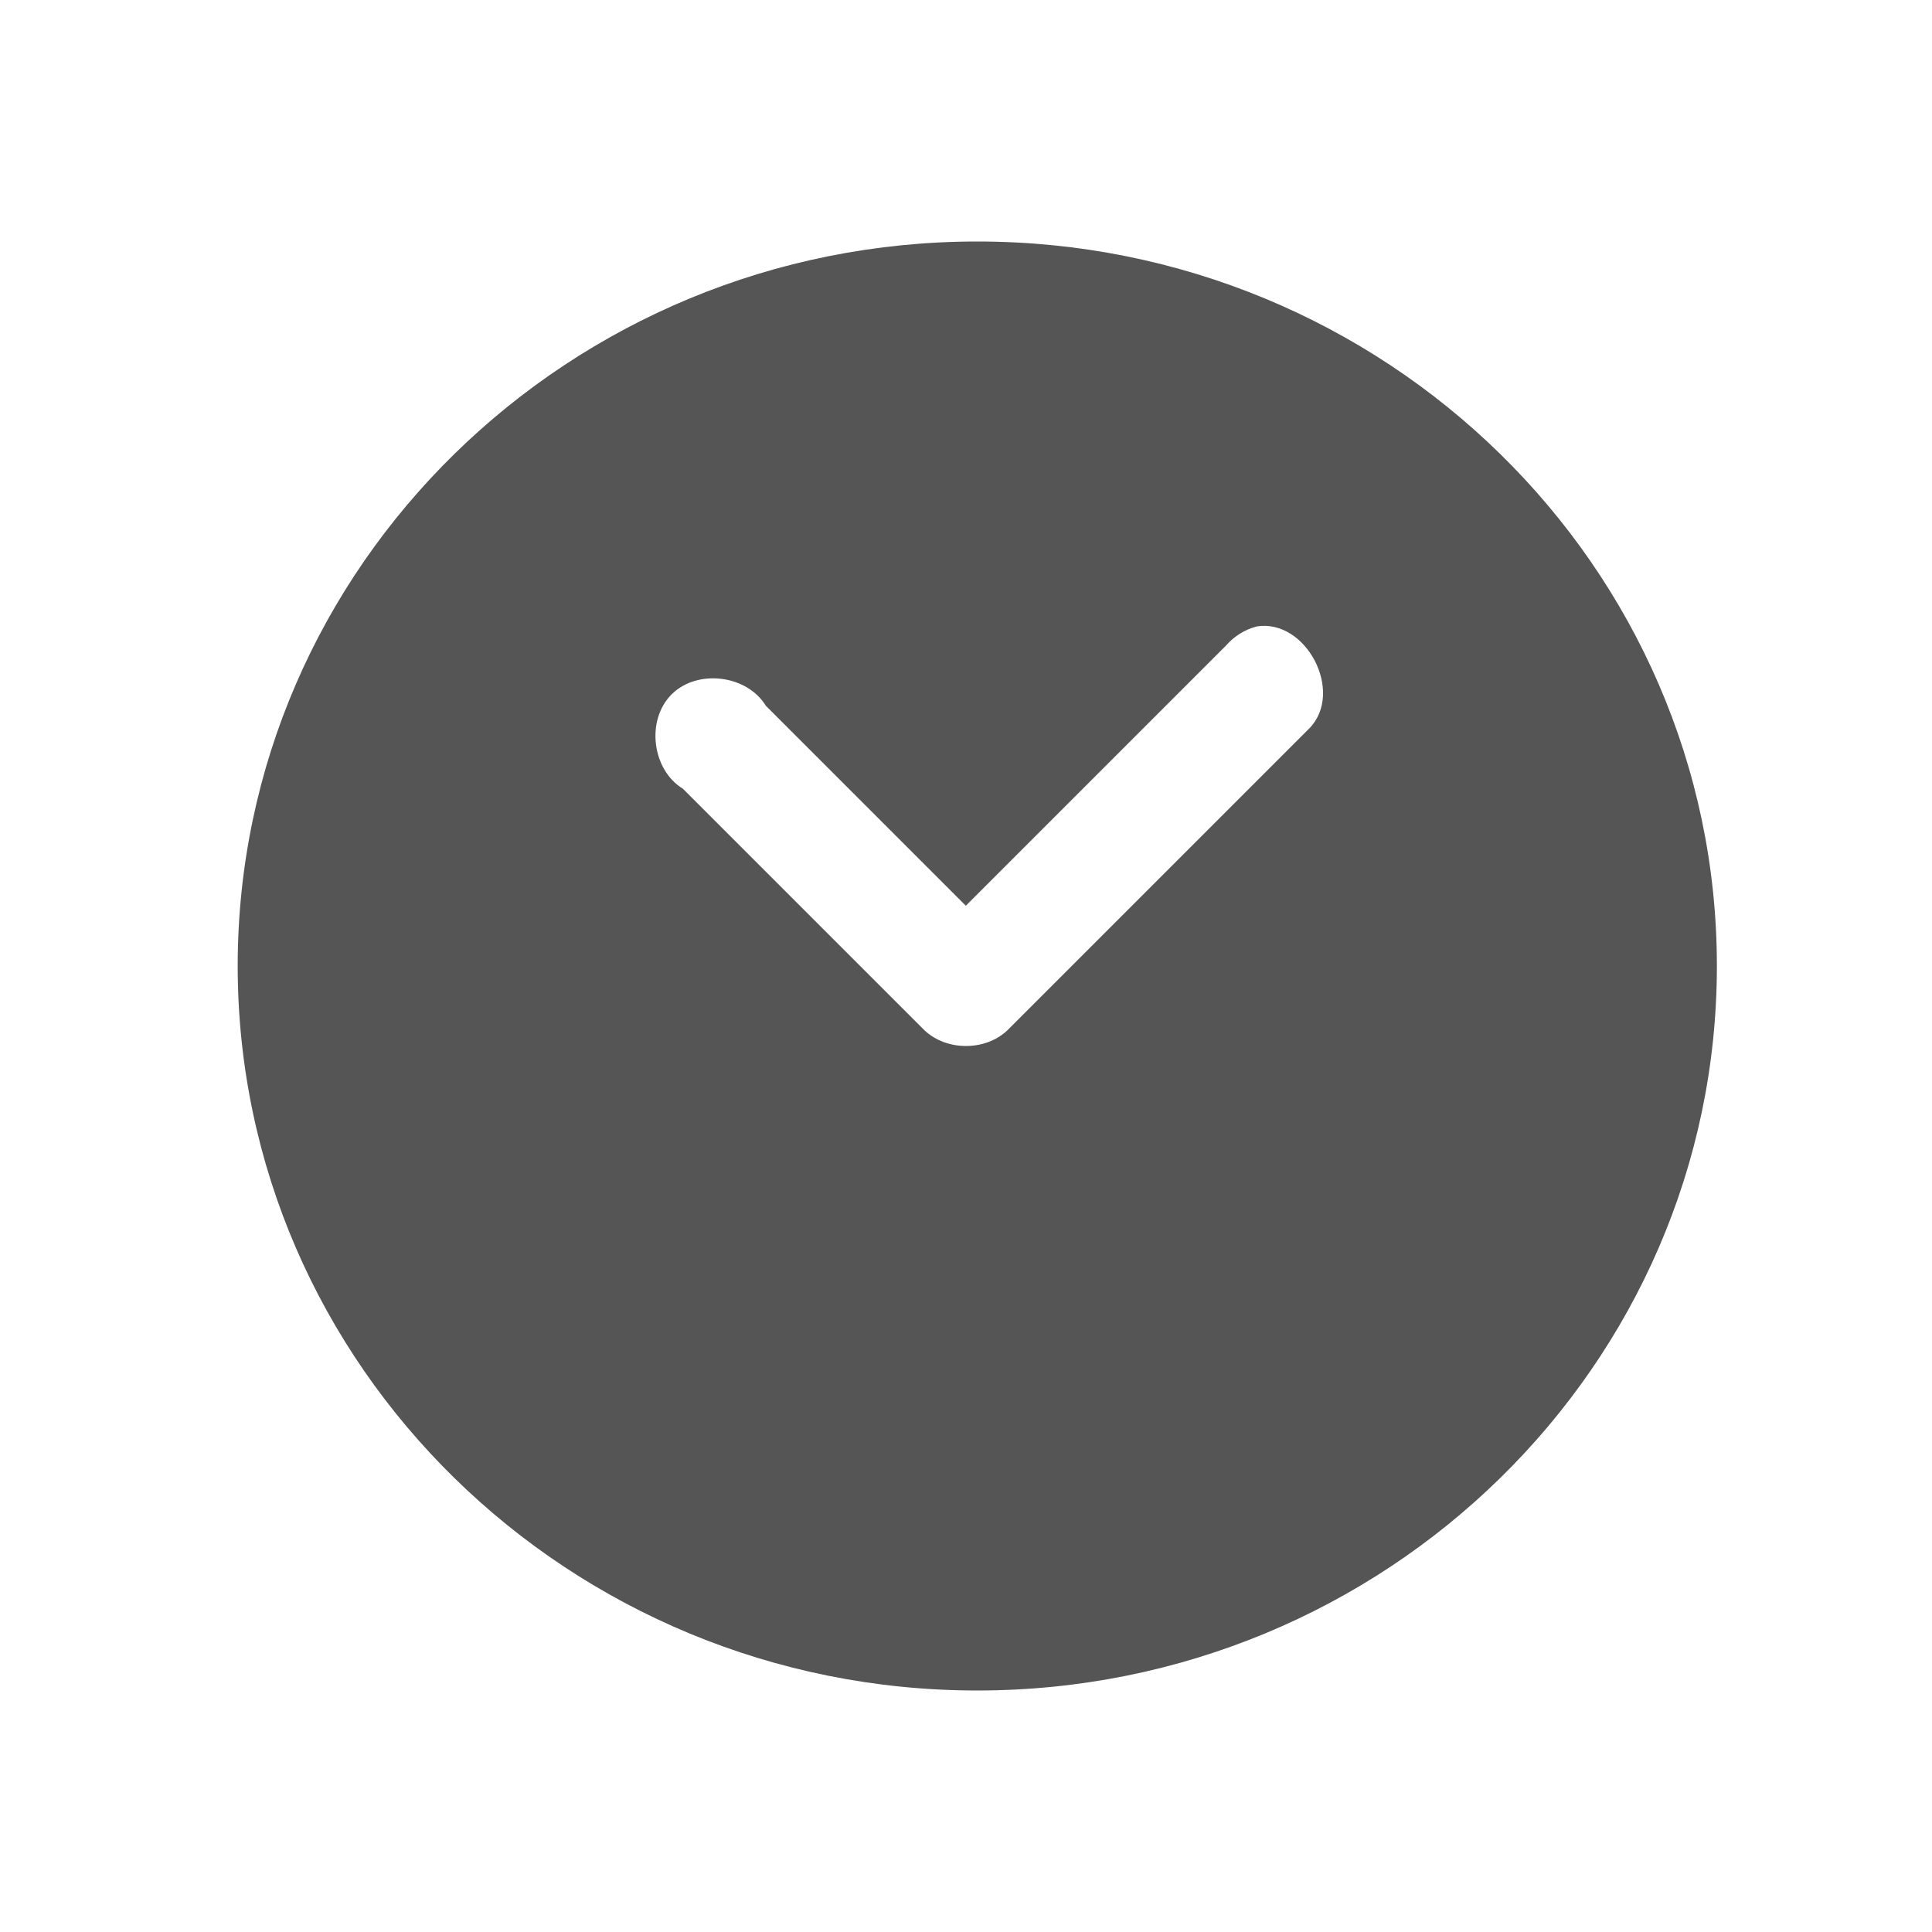
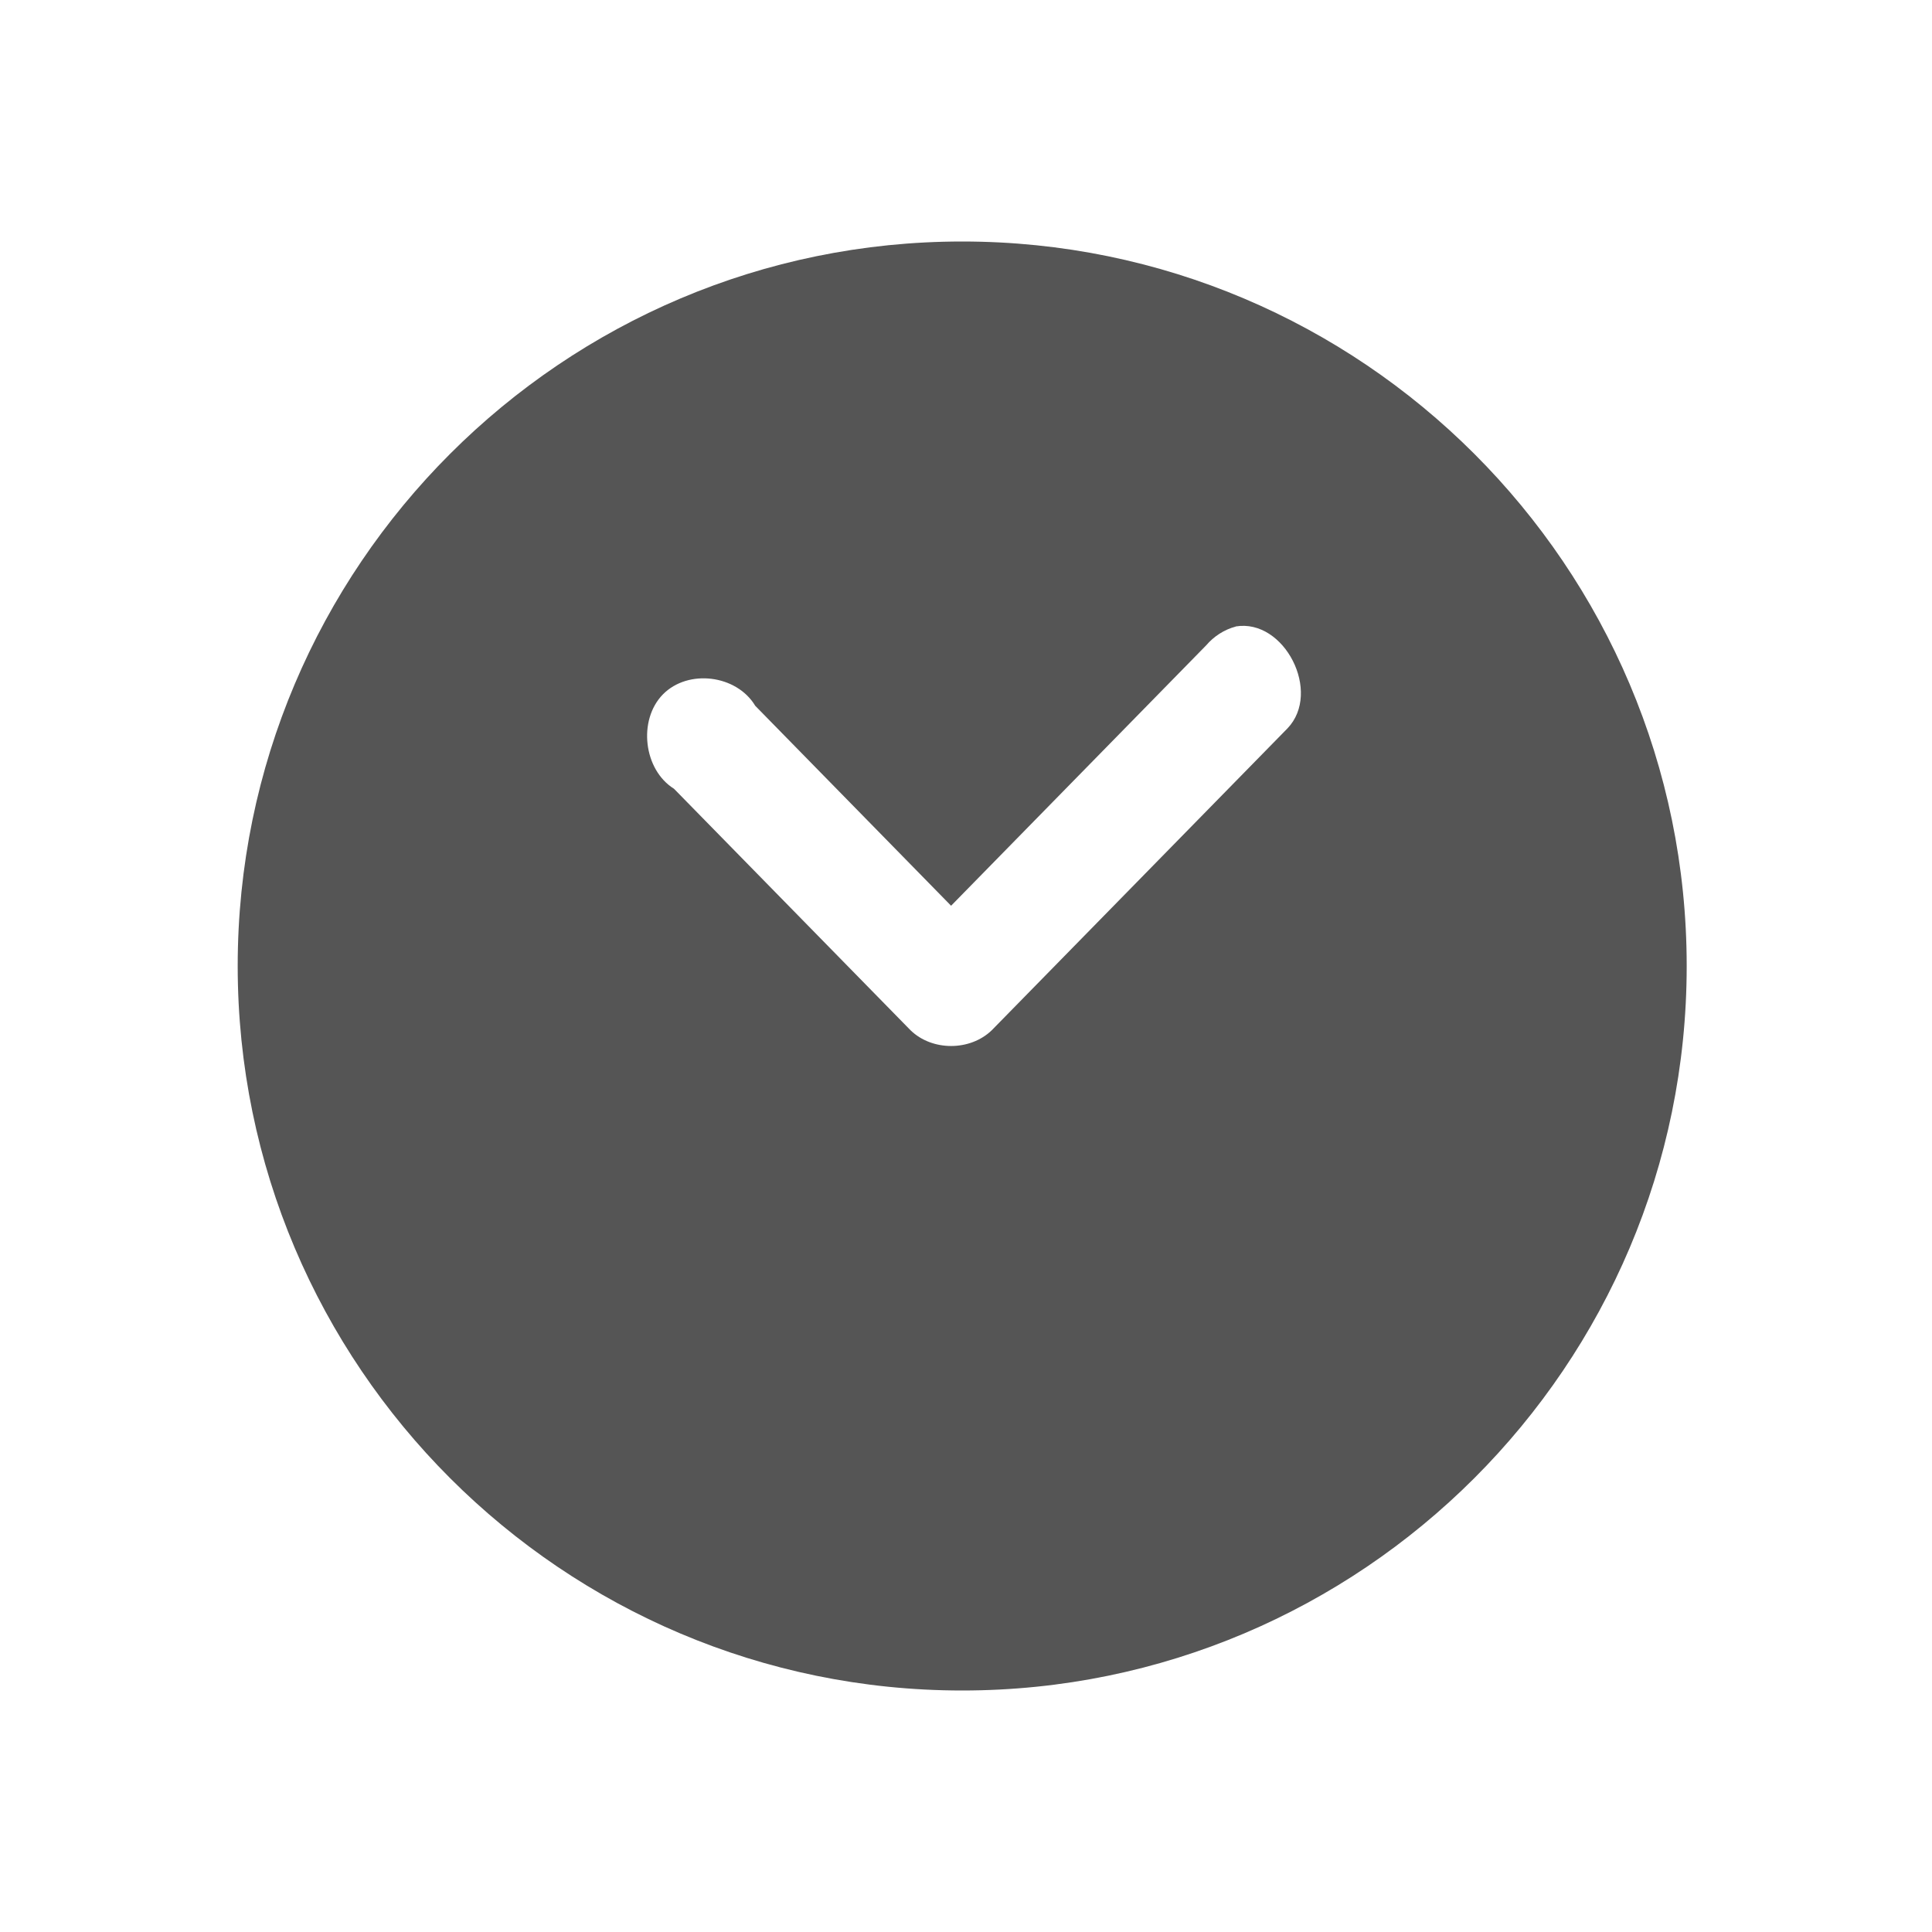
<svg xmlns="http://www.w3.org/2000/svg" xmlns:ns1="http://www.openswatchbook.org/uri/2009/osb" height="16" id="svg7384" style="enable-background:new" version="1.1" width="16">
  <defs id="defs7386">
    <linearGradient id="linearGradient5606" ns1:paint="solid">
      <stop id="stop5608" offset="0" style="stop-color:#000000;stop-opacity:1;" />
    </linearGradient>
-     <filter color-interpolation-filters="sRGB" id="filter7554">
+     <filter id="filter7554" style="color-interpolation-filters:sRGB">
      <feBlend id="feBlend7556" in2="BackgroundImage" mode="darken" />
    </filter>
  </defs>
  <g id="layer9" style="display:inline" transform="translate(-265.0315,-22)" />
  <g id="layer10" style="display:inline;filter:url(#filter7554)" transform="translate(-265.0315,-22)" />
  <g id="layer1" style="display:inline" transform="translate(-24.03126,-639)" />
  <g id="layer14" style="display:inline" transform="translate(-265.0315,-22)" />
  <g id="layer15" style="display:inline" transform="translate(-265.0315,-22)" />
  <g id="g71291" style="display:inline" transform="translate(-265.0315,-22)" />
  <g id="layer2" style="display:inline" transform="translate(-24.03126,-489)" />
  <g id="g6058" style="display:inline" transform="translate(-24.03126,-489)" />
  <g id="layer12" style="display:inline" transform="translate(-265.0315,-22)">
-     <path d="m 273.125,24 c -3.378,0 -6.125,2.689 -6.125,6 0,3.311 2.747,6 6.125,6 3.378,0 6.125,-2.689 6.125,-6 0,-3.311 -2.747,-6 -6.125,-6 z m 2.312,3.188 c 0.413,-0.067 0.73,0.545 0.438,0.844 l -2.5,2.5 c -0.183,0.174 -0.504,0.174 -0.688,0 l -2,-2 c -0.257,-0.157 -0.307,-0.568 -0.094,-0.781 0.213,-0.213 0.624,-0.163 0.781,0.094 l 1.656,1.656 2.156,-2.156 c 0.065,-0.075 0.154,-0.131 0.25,-0.156 z" id="path6187" style="fill:#555555;fill-opacity:1;stroke:none" />
+     <path d="m 273,24 c -3.309,0 -6,2.689 -6,6 0,3.311 2.691,6 6,6 3.309,0 6,-2.689 6,-6 0,-3.311 -2.691,-6 -6,-6 z m 2.265,3.188 c 0.404,-0.067 0.715,0.545 0.429,0.844 l -2.449,2.5 c -0.18,0.174 -0.494,0.174 -0.673,0 l -1.959,-2 c -0.252,-0.157 -0.3,-0.568 -0.092,-0.781 0.209,-0.213 0.611,-0.163 0.765,0.094 l 1.622,1.656 2.112,-2.156 c 0.064,-0.075 0.15,-0.131 0.245,-0.156 z" id="path6187" style="fill:#555555;fill-opacity:1;stroke:none" />
  </g>
</svg>
